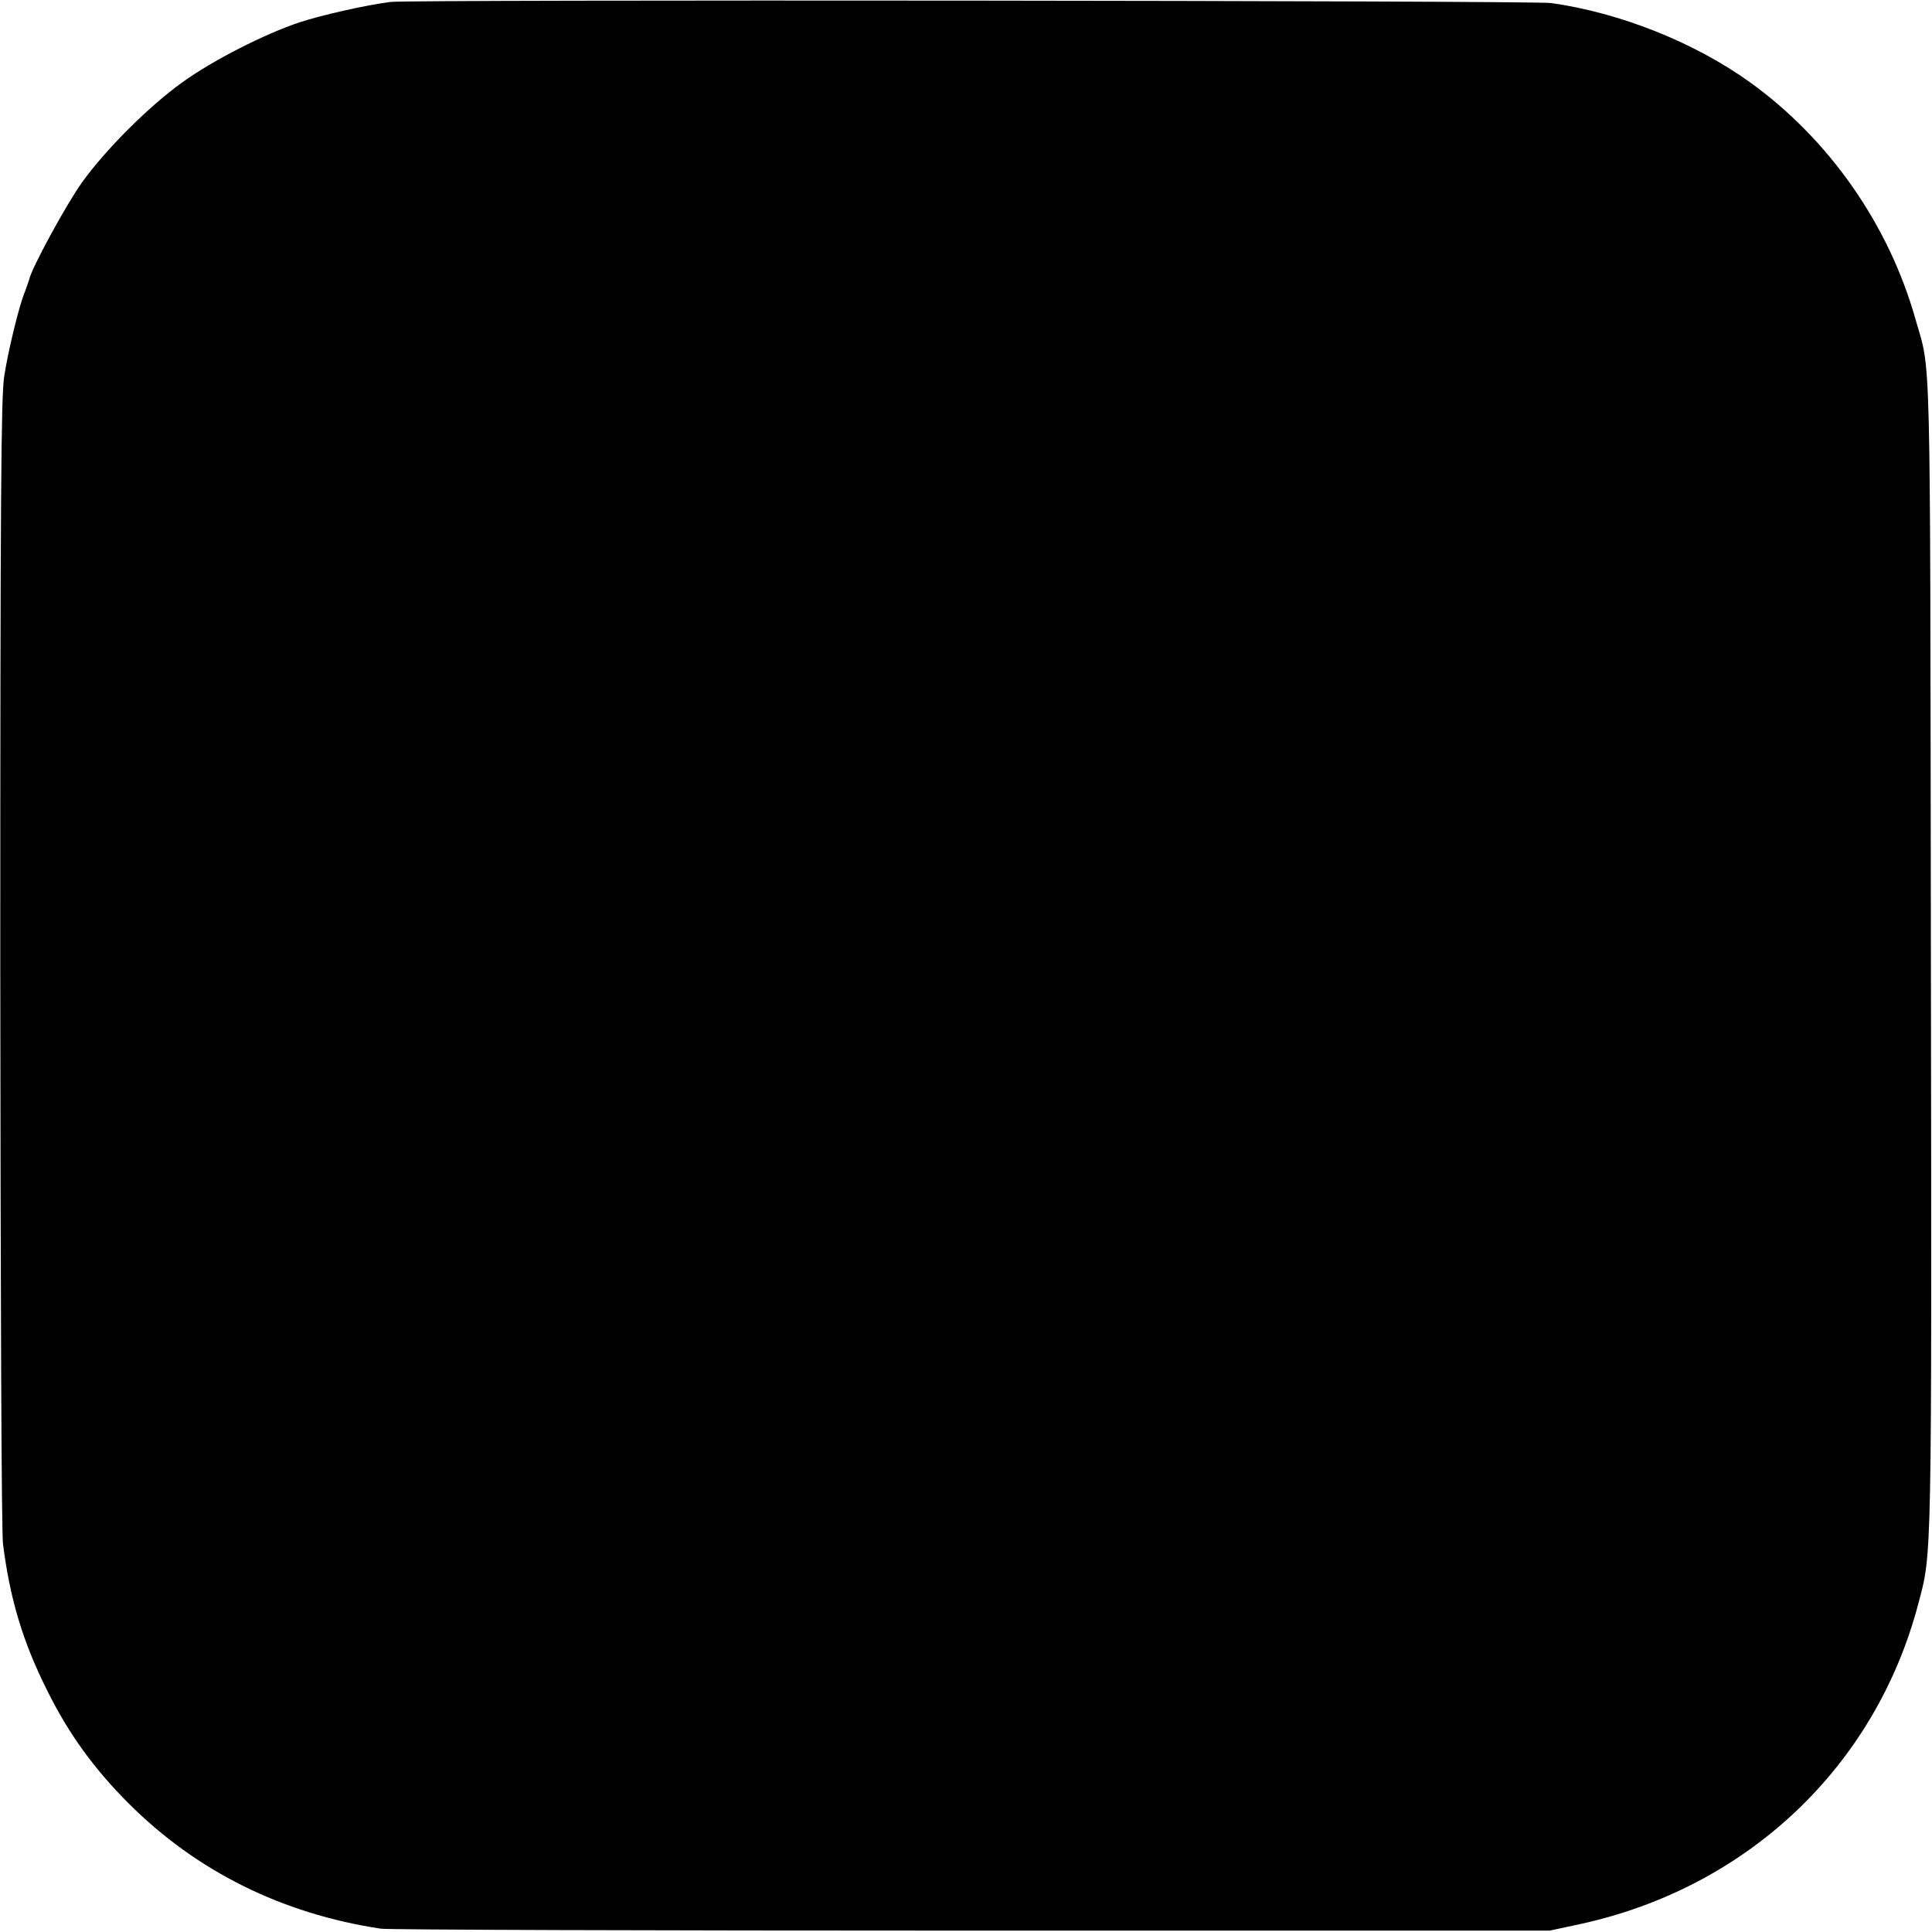
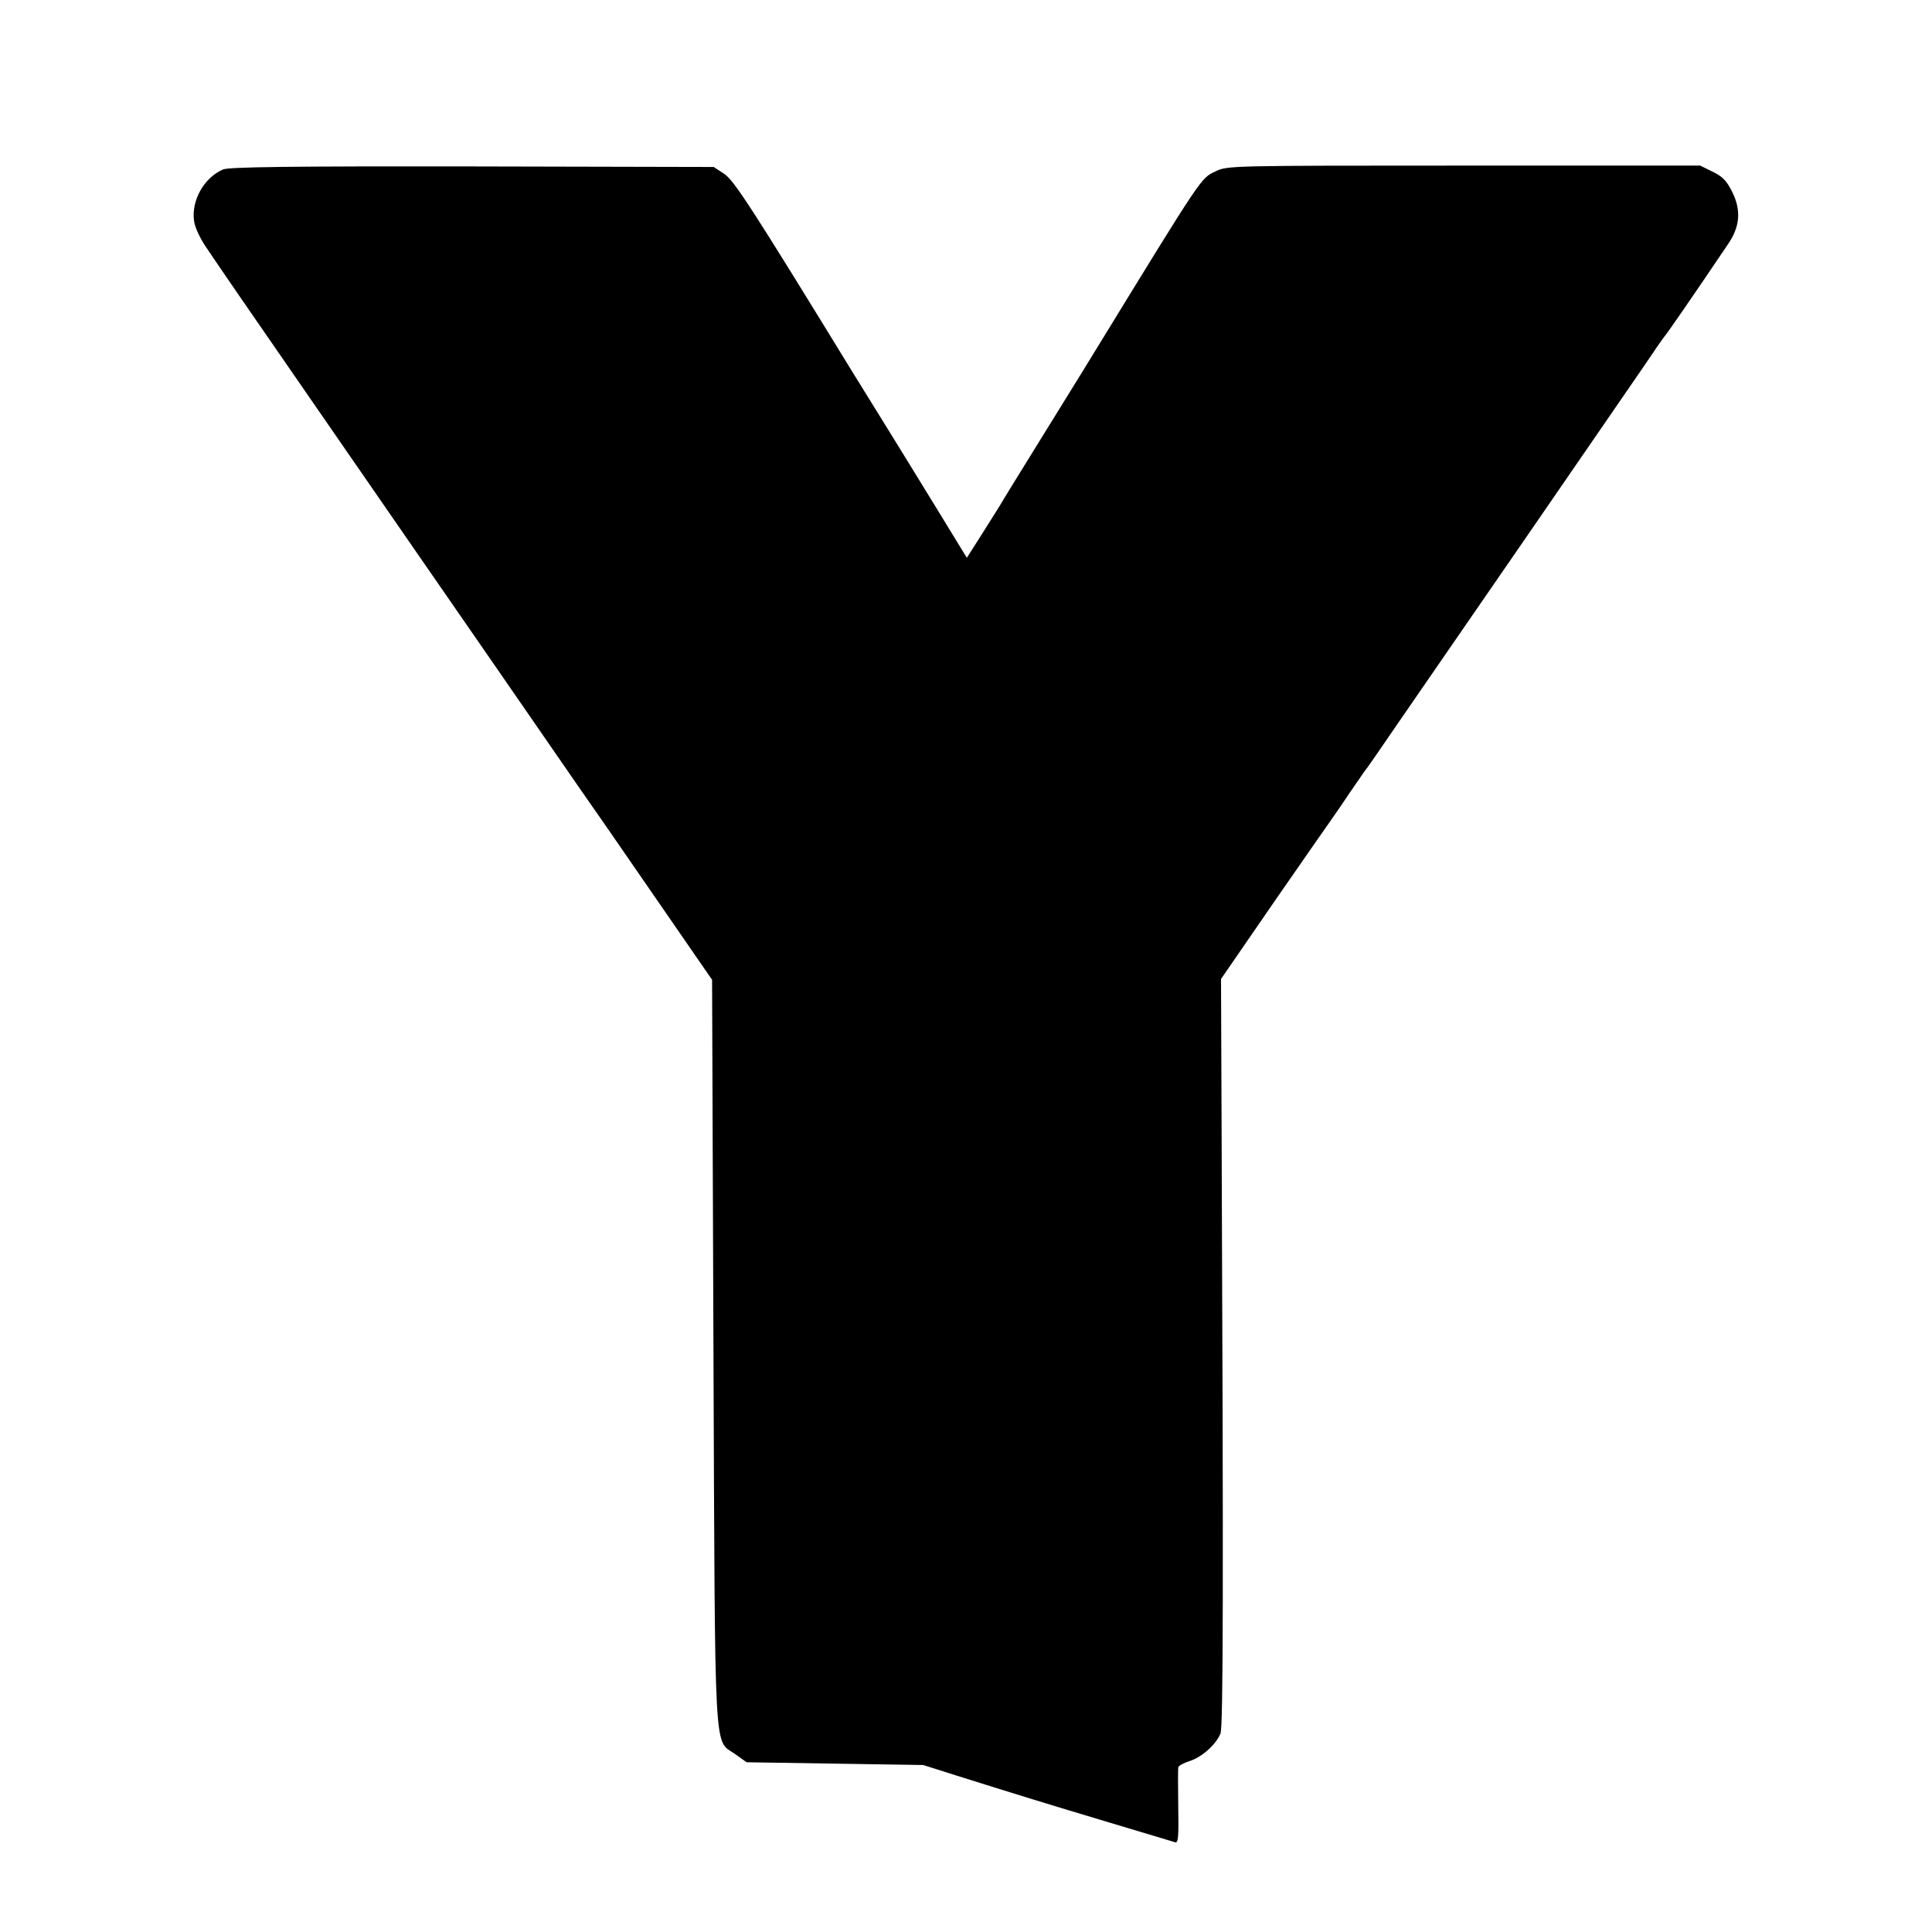
<svg xmlns="http://www.w3.org/2000/svg" version="1.0" width="700pt" height="700pt" viewBox="0 0 700 700" preserveAspectRatio="xMidYMid meet">
  <g transform="translate(0,700) scale(0.1,-0.1)" fill="#000000" stroke="none">
-     <path d="M1415 6993 c-88 -11 -251 -48 -330 -74 -126 -42 -313 -137 -424 -217 -119 -85 -277 -242 -364 -363 -57 -80 -183 -311 -191 -351 -2 -7 -9 -26 -15 -43 -21 -49 -61 -213 -76 -310 -11 -75 -14 -436 -14 -2125 1 -1146 4 -2066 10 -2105 25 -198 72 -355 160 -530 77 -156 170 -284 295 -409 246 -246 556 -400 914 -454 25 -4 988 -7 2140 -7 l2095 0 107 23 c607 131 1072 569 1228 1160 50 189 49 120 46 2357 -3 2267 1 2098 -56 2299 -97 343 -313 652 -601 859 -201 144 -470 251 -719 286 -61 9 -4139 13 -4205 4z" />
+     <path d="M808 6386 c-69 -30 -115 -112 -105 -186 3 -24 22 -65 48 -102 58 -86 99 -146 460 -668 173 -250 431 -624 574 -830 286 -415 399 -577 416 -601 14 -20 221 -320 312 -452 l67 -97 5 -1348 c6 -1507 1 -1402 78 -1457 l42 -30 320 -5 320 -5 120 -38 c200 -63 329 -103 560 -172 121 -36 226 -68 233 -70 11 -4 13 22 11 128 -1 72 -1 137 0 143 0 6 19 16 40 23 44 13 97 60 113 100 10 25 11 536 4 2210 l-2 524 197 286 c109 157 202 291 206 296 4 6 31 44 58 85 28 41 55 80 60 87 6 6 54 76 108 155 54 78 263 382 464 673 201 292 397 577 437 635 39 58 73 107 76 110 5 4 102 144 232 337 42 62 47 120 15 186 -21 42 -35 57 -72 75 l-45 22 -856 0 c-847 0 -858 0 -900 -21 -53 -25 -44 -11 -426 -634 -27 -44 -79 -129 -117 -190 -195 -315 -224 -362 -239 -388 -10 -16 -40 -64 -68 -108 l-51 -80 -115 188 c-63 103 -139 226 -168 273 -29 47 -87 141 -130 210 -366 597 -430 696 -466 720 l-38 25 -875 2 c-663 1 -883 -2 -903 -11z" />
  </g>
</svg>
